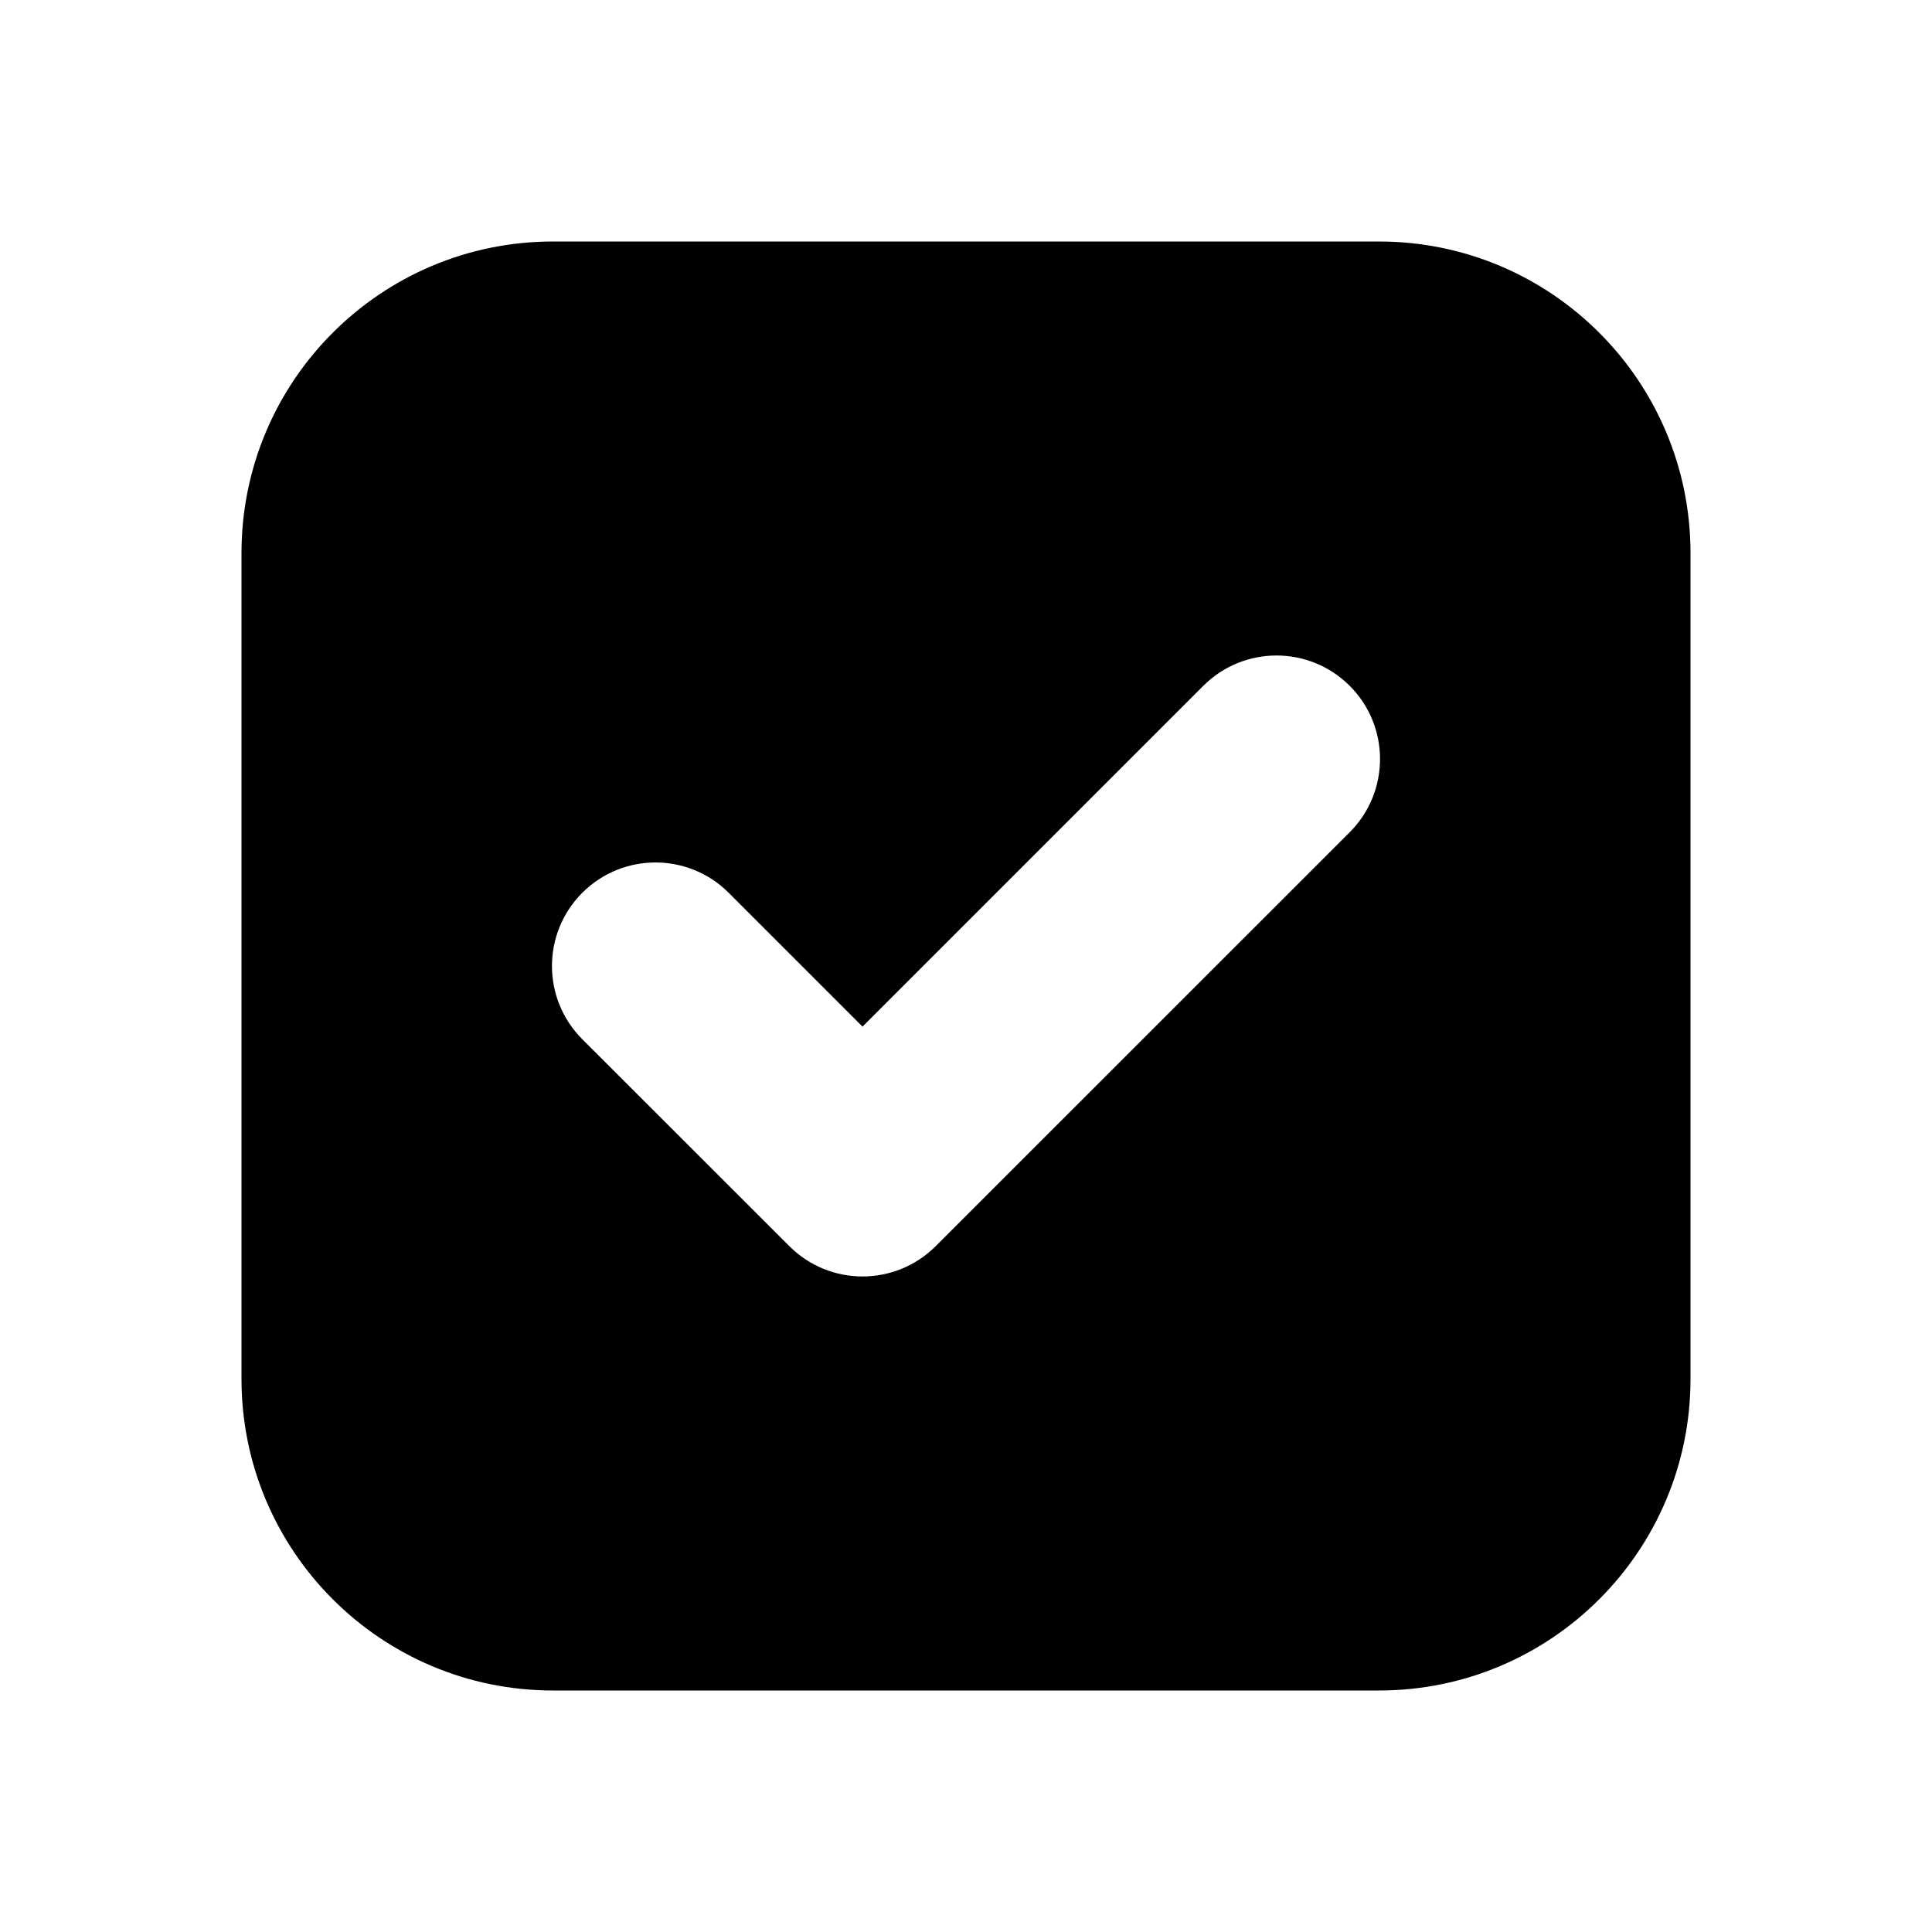
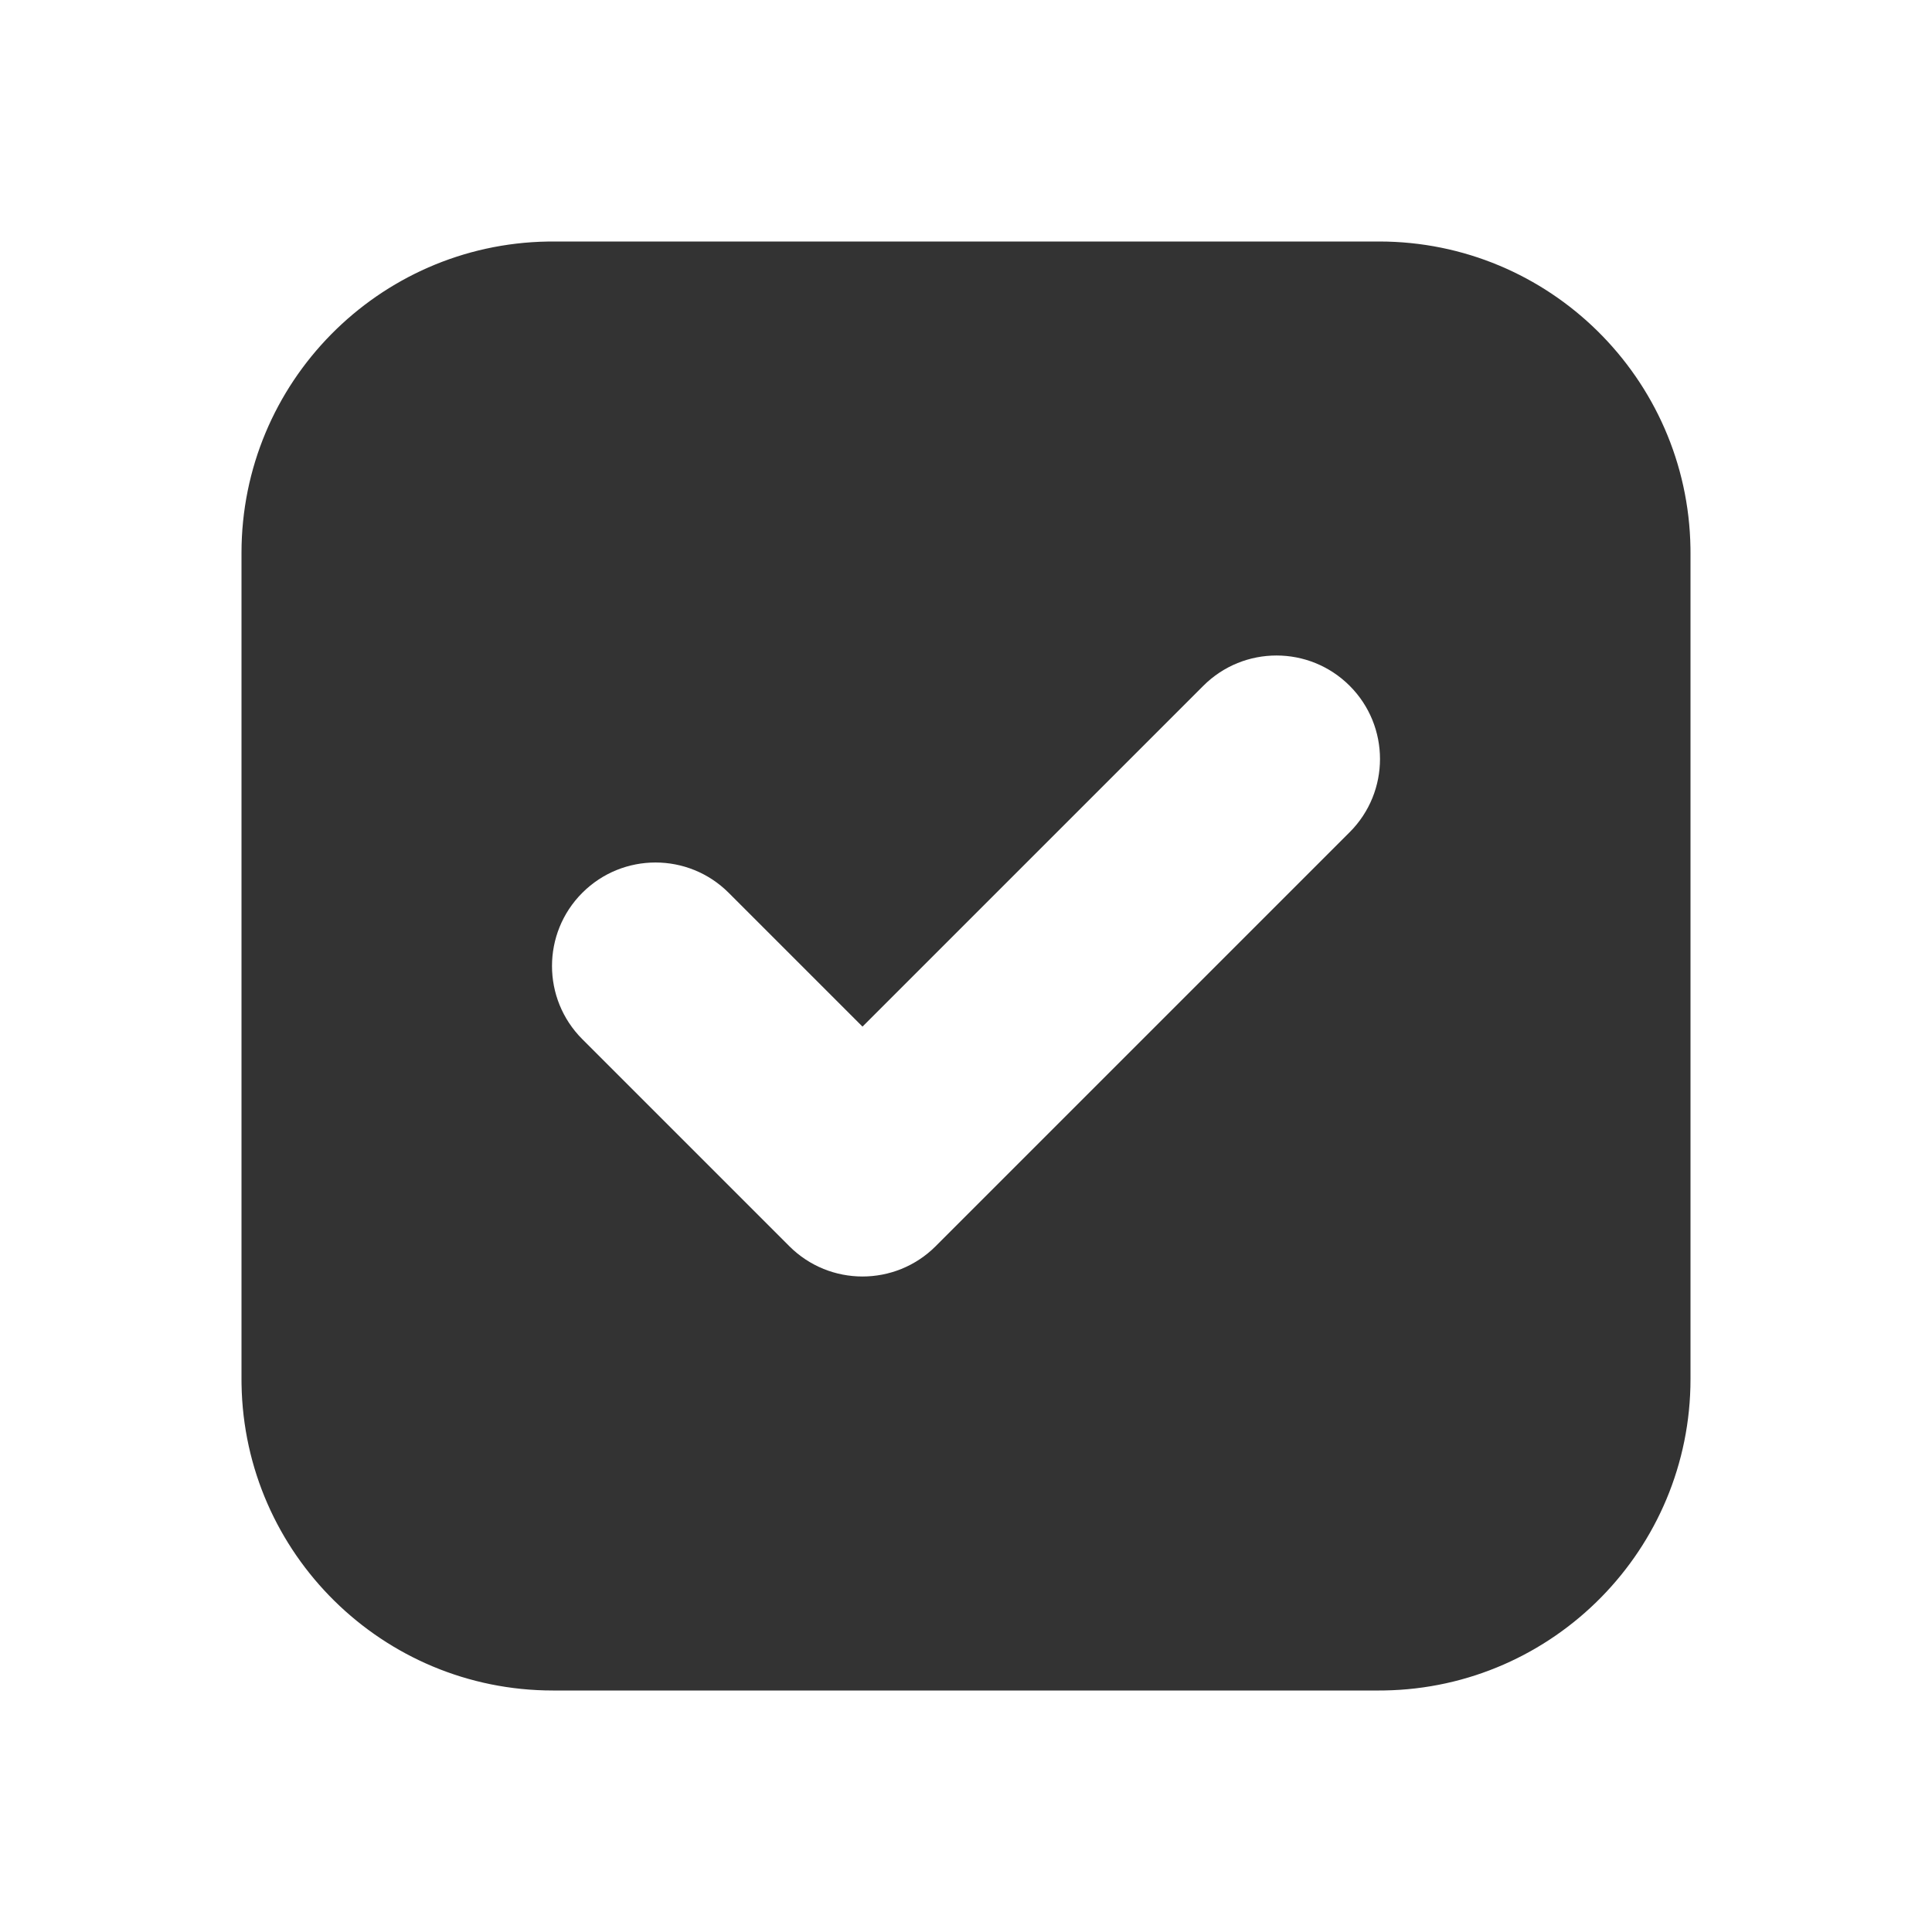
- <svg xmlns="http://www.w3.org/2000/svg" t="1597742905510" class="icon" viewBox="0 0 1024 1024" version="1.1" p-id="8658" width="16" height="16">
-   <defs>
-     <style type="text/css" />
-   </defs>
-   <path d="M730.944 128A165.12 165.12 0 0 1 896 293.056v437.888A165.12 165.12 0 0 1 730.944 896H293.12A165.12 165.12 0 0 1 128 730.944V293.12A165.12 165.12 0 0 1 293.056 128zM637.76 363.52L457.152 544.128 386.24 473.216a54.848 54.848 0 0 0-77.632 77.568l109.76 109.696a54.848 54.848 0 0 0 77.568 0l219.456-219.392A54.848 54.848 0 0 0 637.76 363.52z" p-id="8659" />
+ <svg xmlns="http://www.w3.org/2000/svg" viewBox="0 0 1024 1024">
+   <path fill="#333" d="M730.961,128 C821.159,128 894.52,200.526 895.978,290.313 L896,293.039 L896,730.961 C896,821.159 823.474,894.52 733.687,895.978 L730.961,896 L293.039,896 C202.841,896 129.48,823.474 128.022,733.687 L128,730.961 L128,293.039 C128,202.841 200.526,129.48 290.313,128.022 L293.039,128 L730.961,128 Z M637.782,363.496 L457.143,544.135 L386.218,473.21 C364.795,451.787 330.062,451.787 308.639,473.21 C287.216,494.633 287.216,529.367 308.639,550.79 L418.353,660.504 C439.776,681.927 474.51,681.927 495.933,660.504 L715.361,441.076 C736.784,419.653 736.784,384.919 715.361,363.496 C693.938,342.073 659.205,342.073 637.782,363.496 Z" />
</svg>
